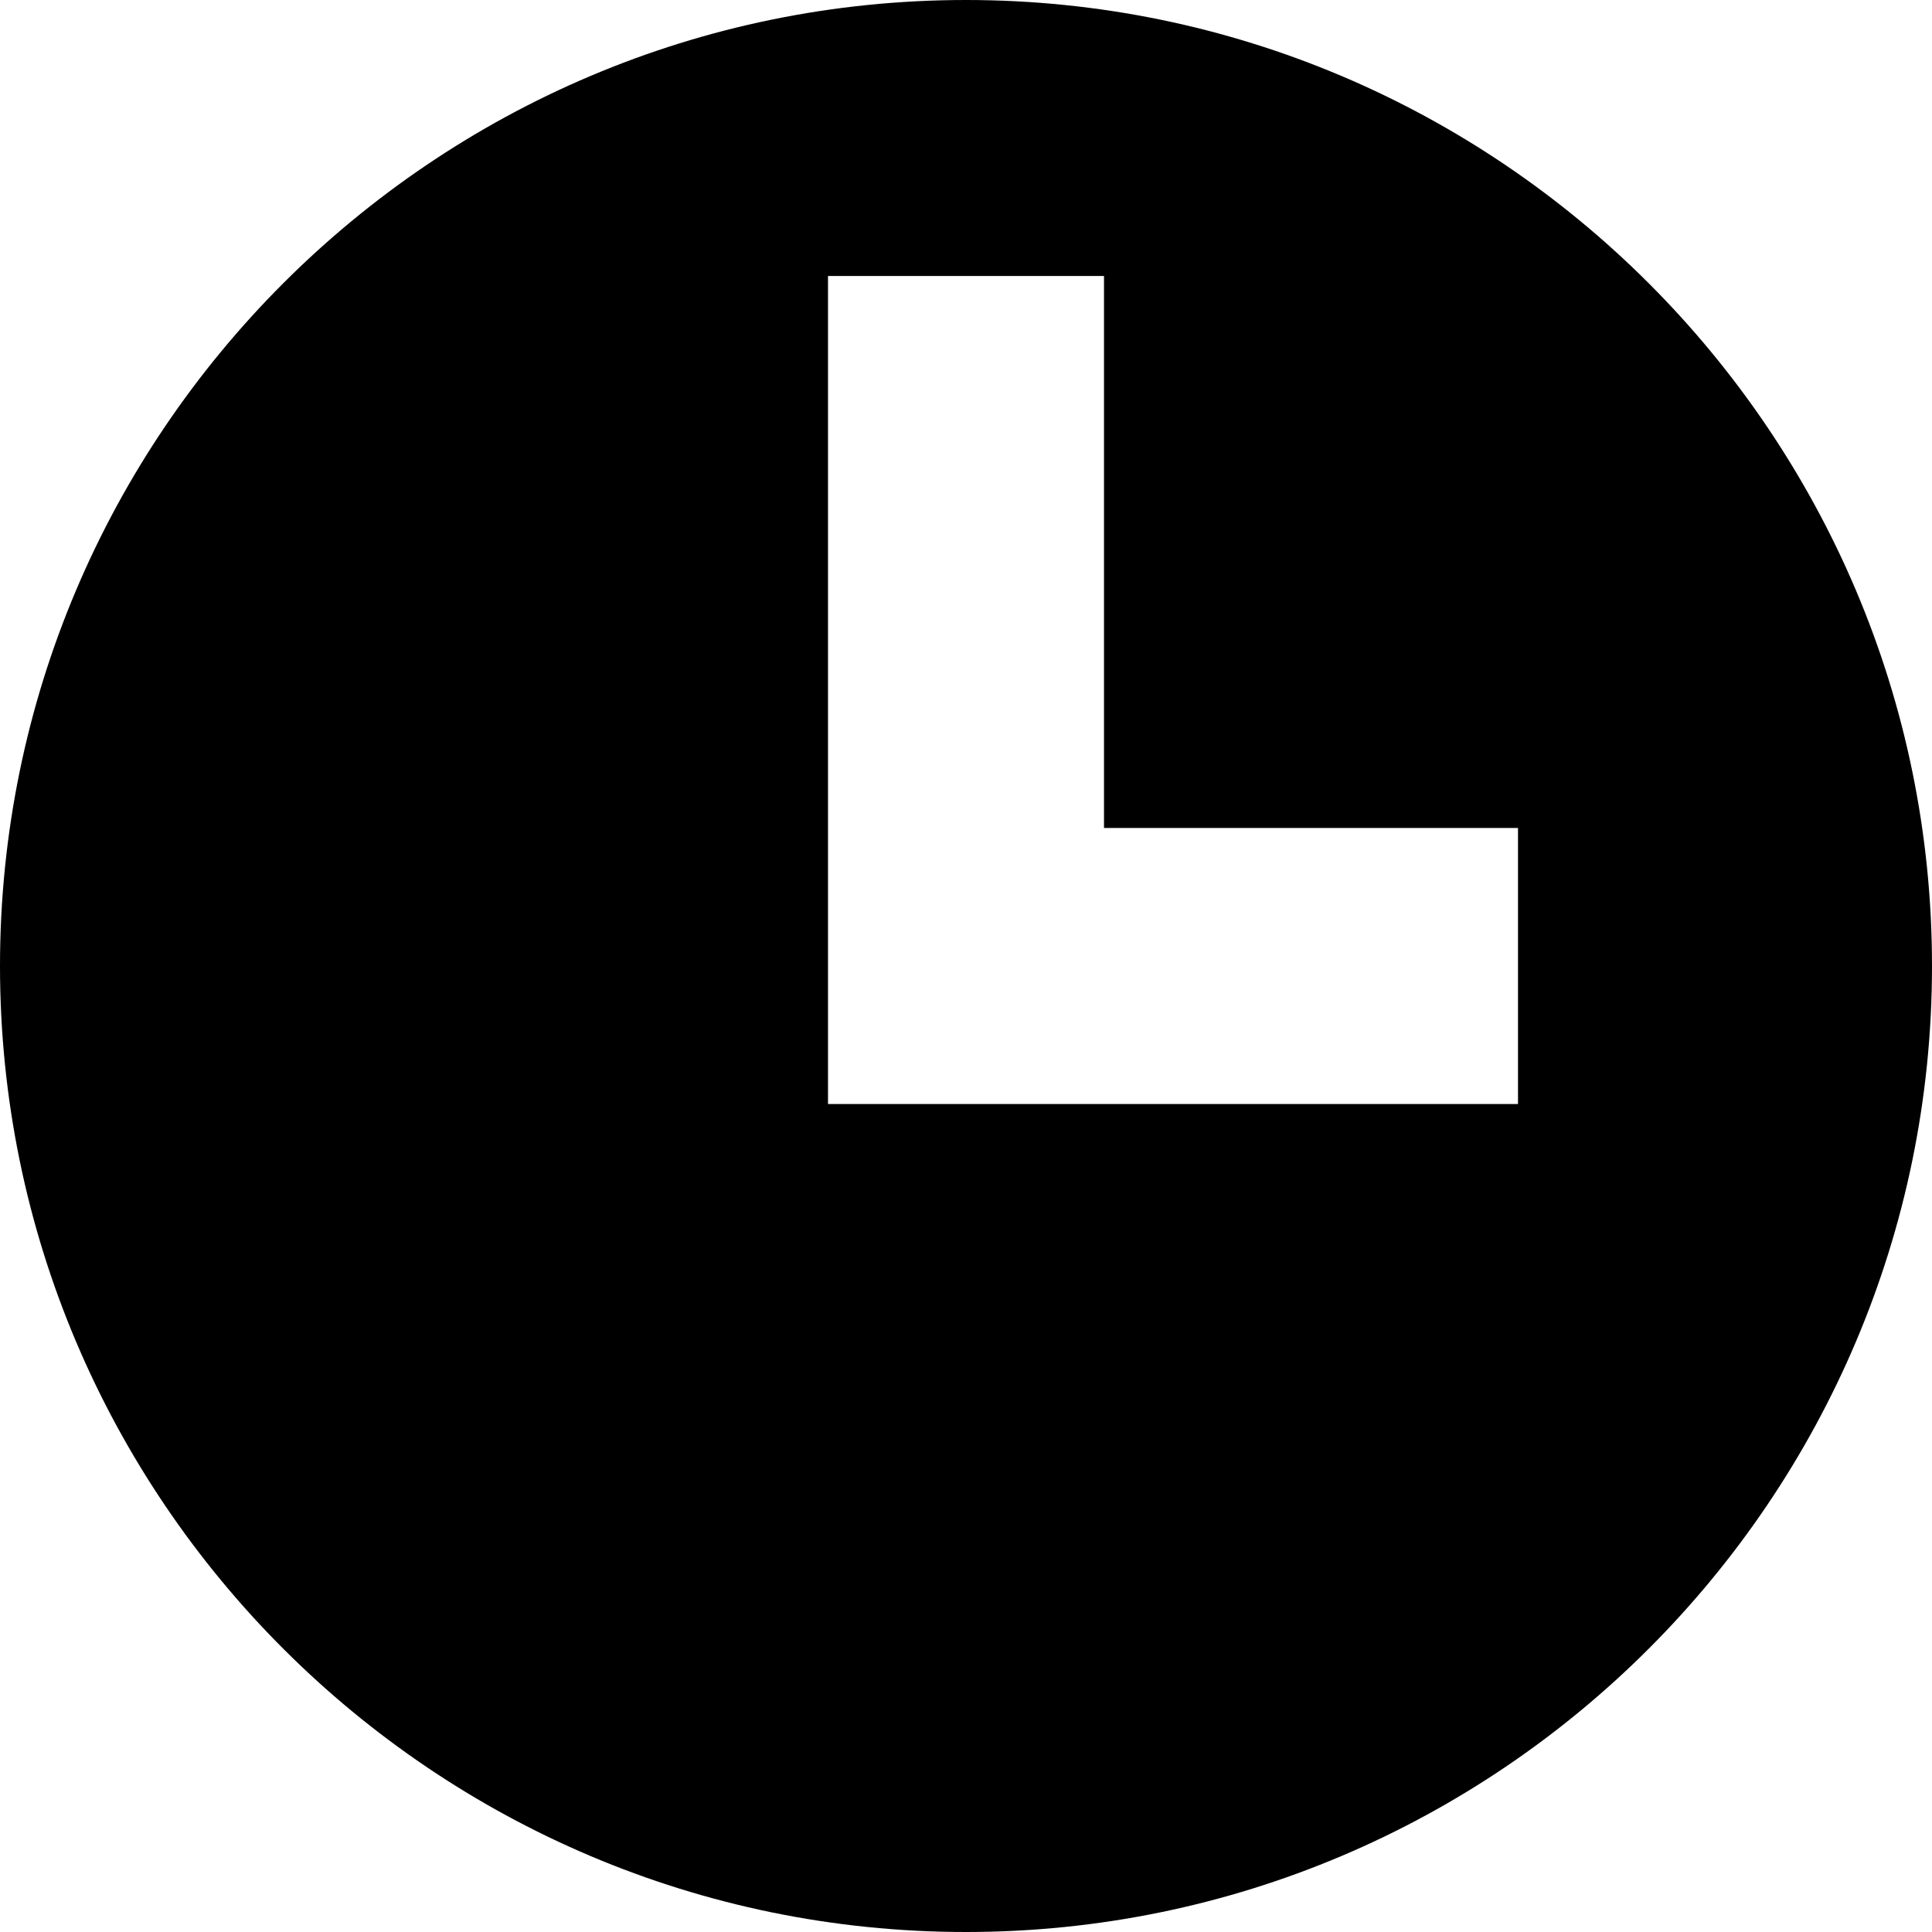
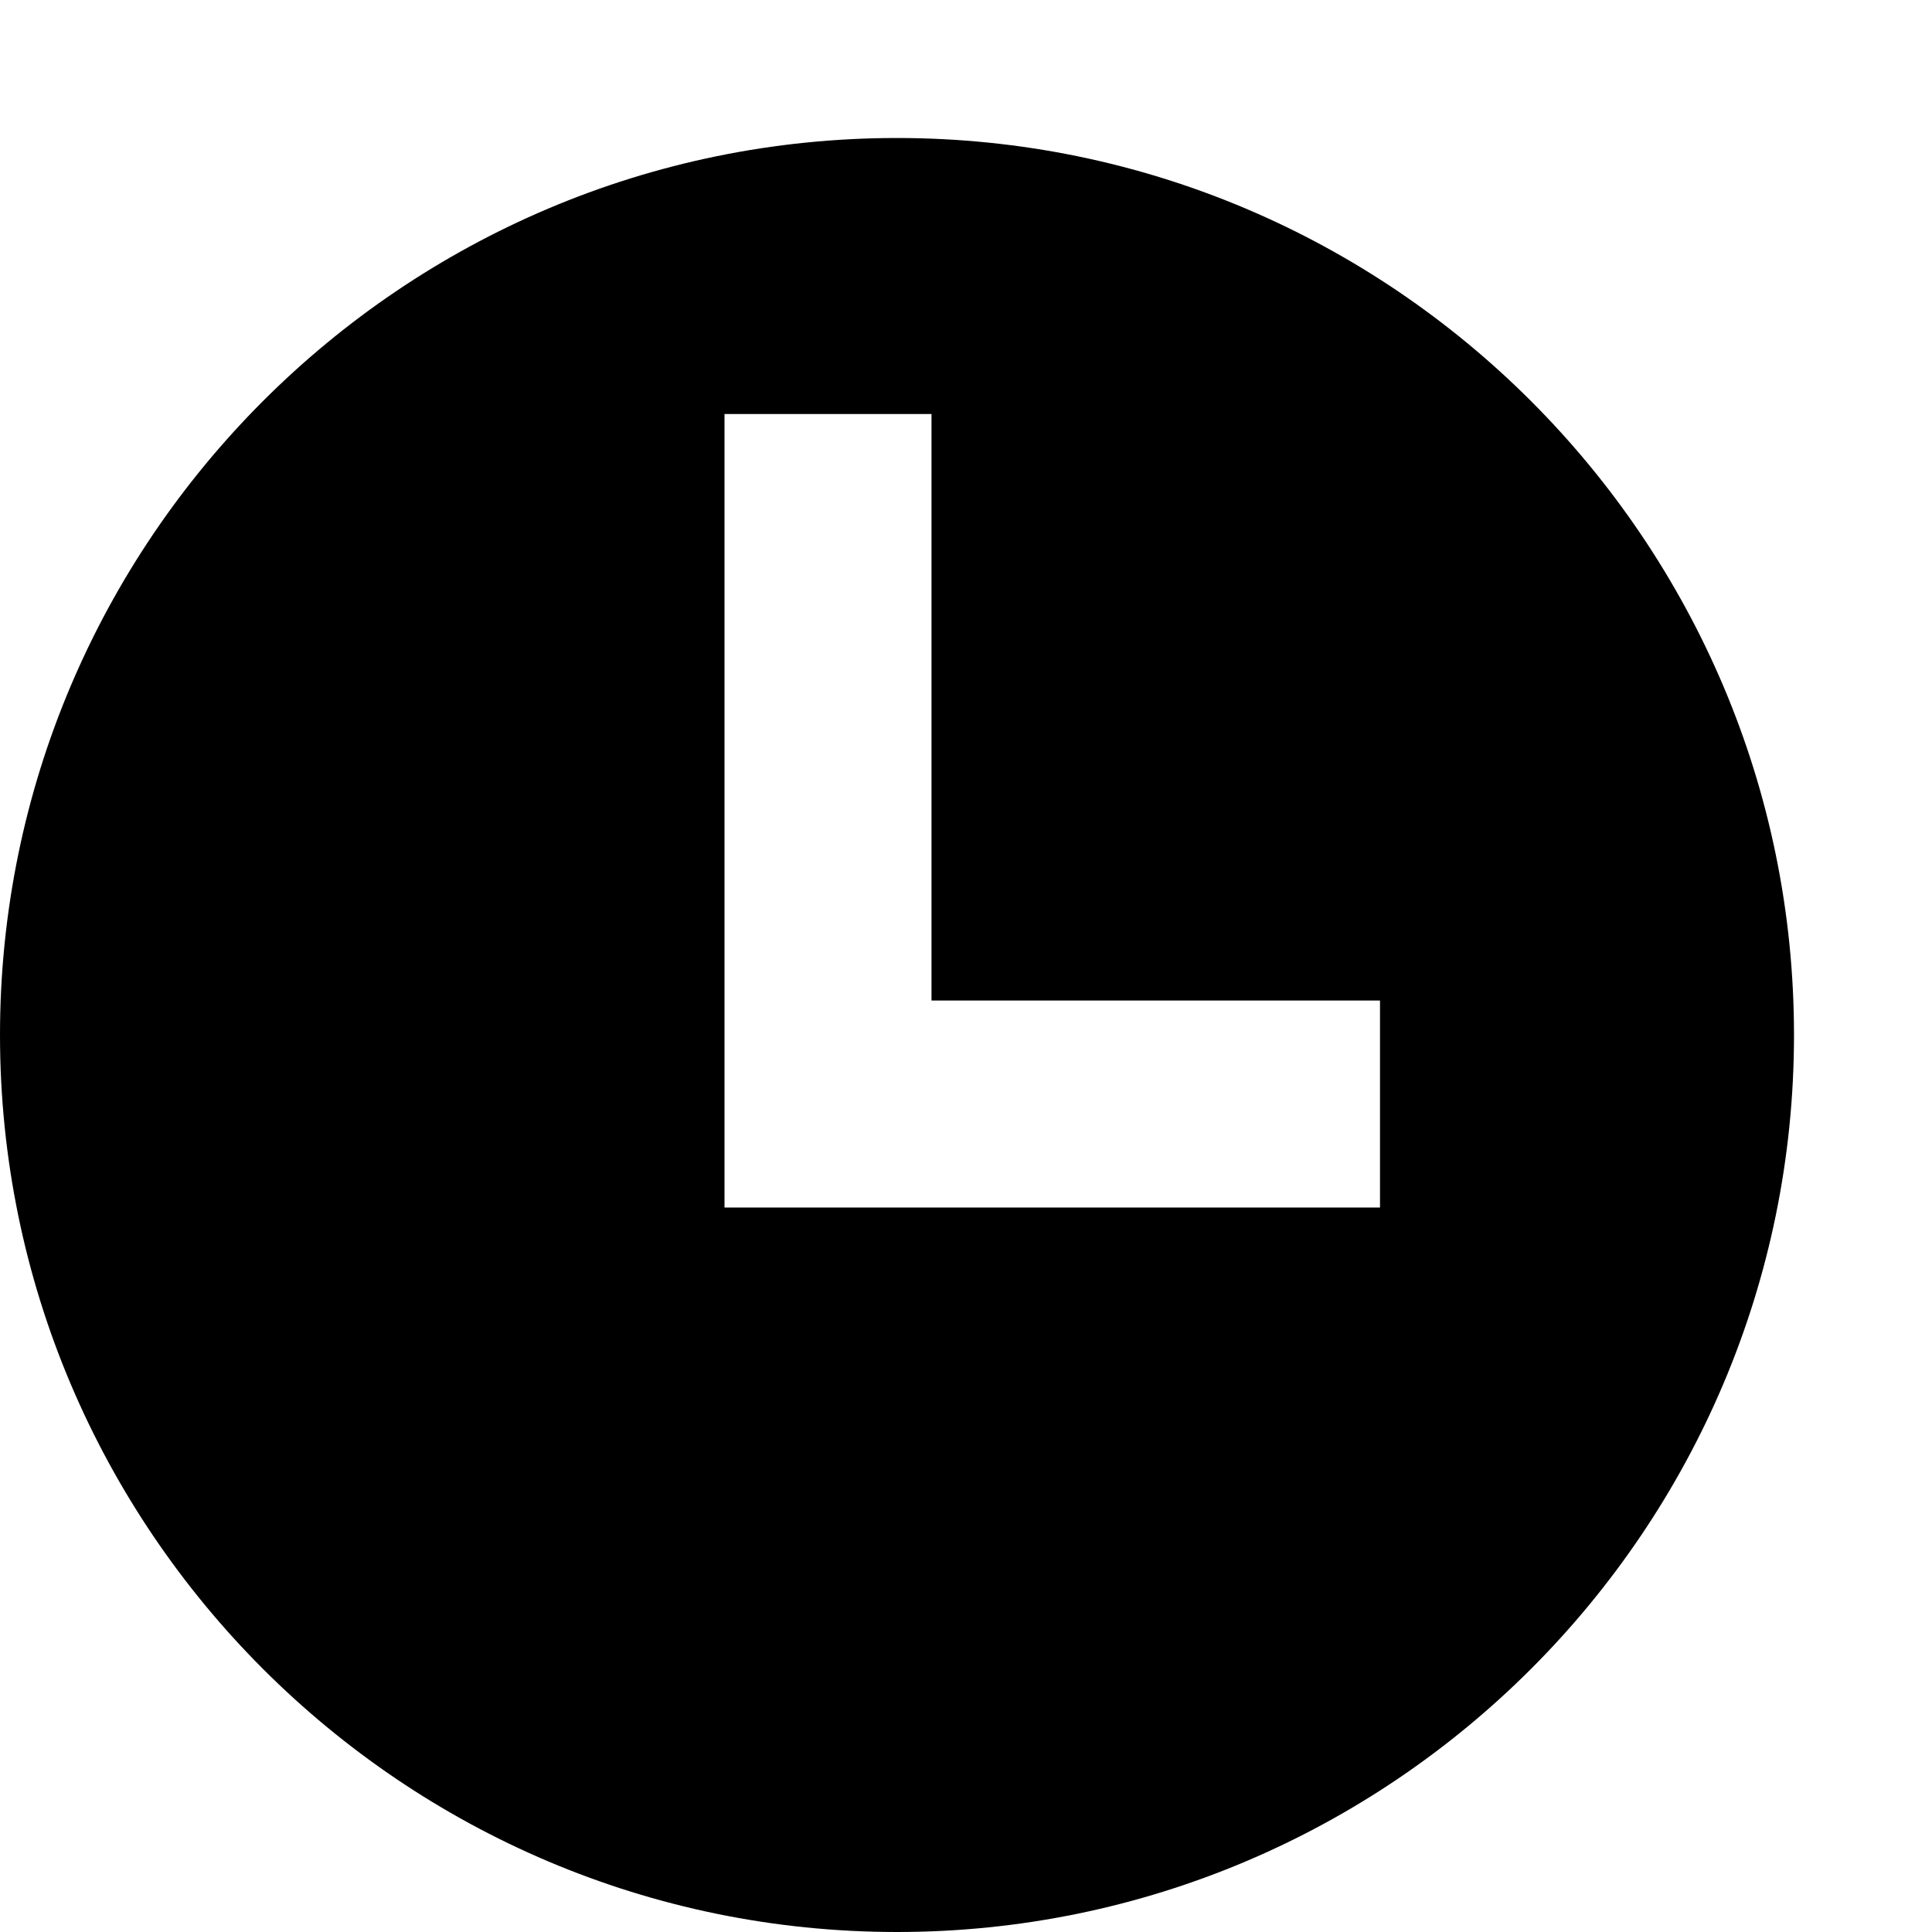
<svg xmlns="http://www.w3.org/2000/svg" viewBox="0 0 448 448" enable-background="new 0 0 448 448">
-   <path d="M224 448c-123.516 0-224-100.5-224-224 0-123.516 100.484-224 224-224 123.5 0 224 100.484 224 224 0 123.5-100.5 224-224 224zm128-256h-96v-128h-64v192h160v-64z" />
+   <path d="M208 32c-114.687 0-208 93.313-208 208s93.313 208 208 208 208-93.313 208-208-93.312-208-208-208zm112 248h-152v-184h48v136h104v48z" />
</svg>
